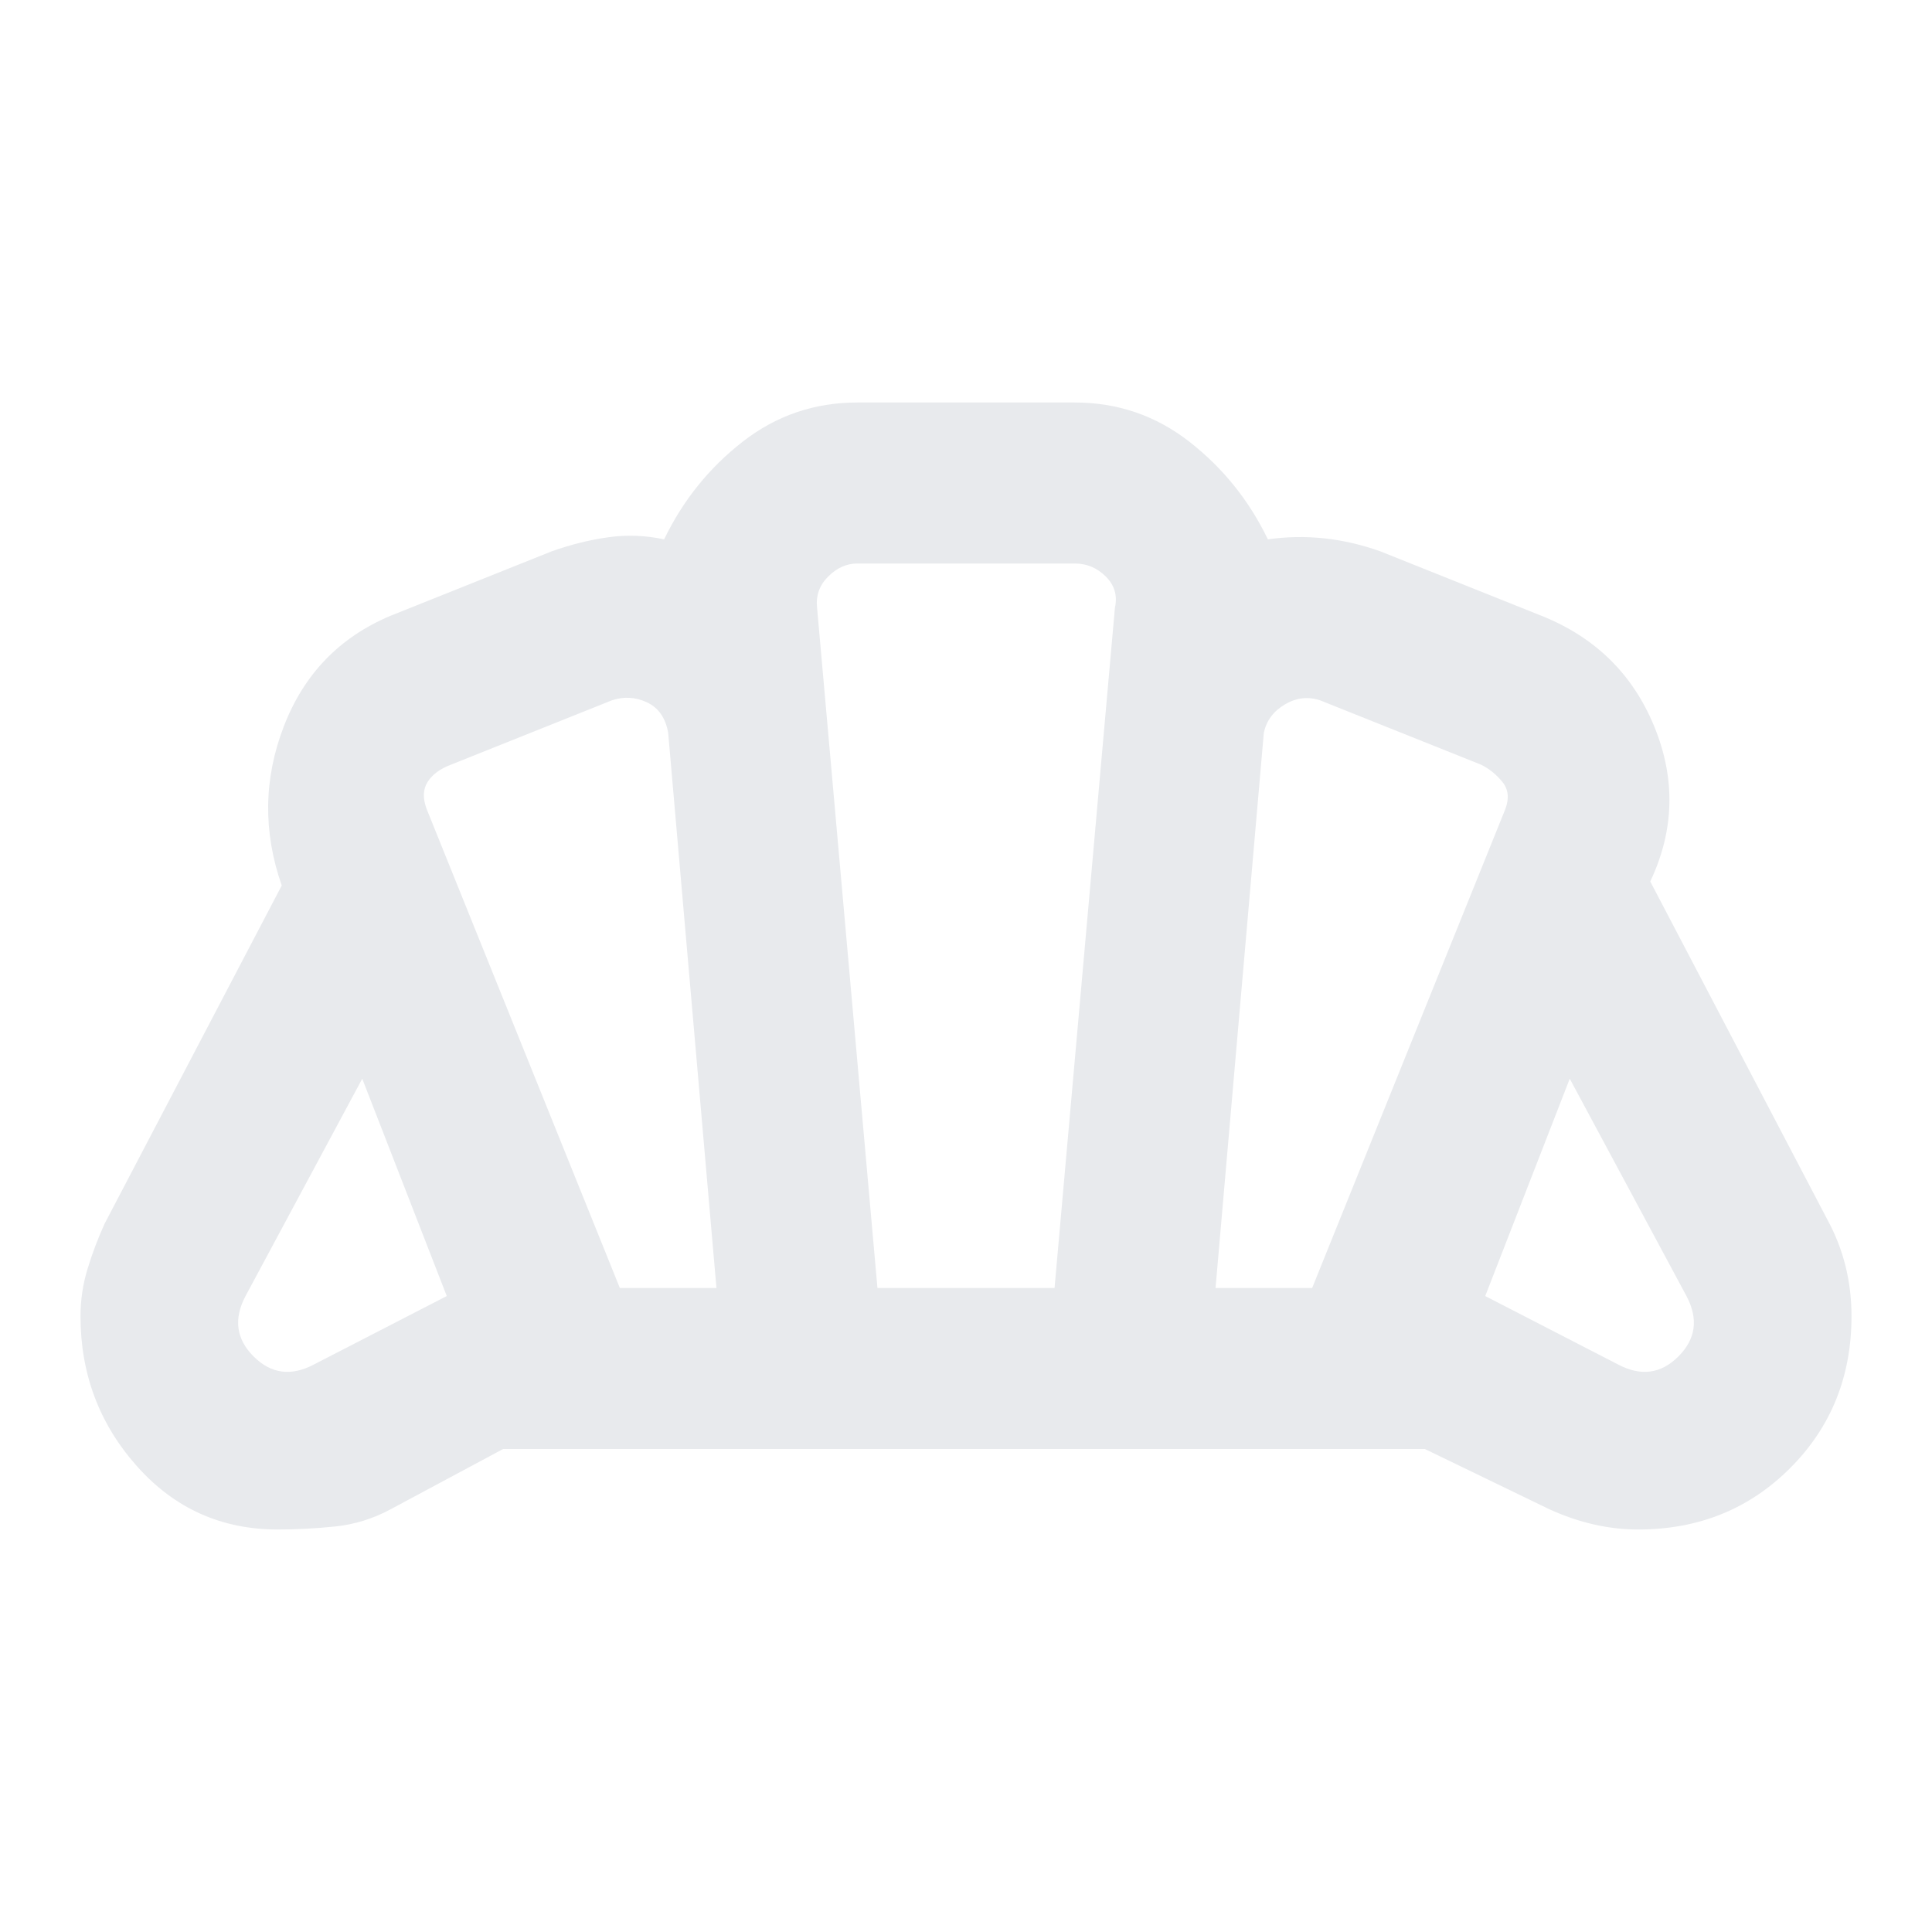
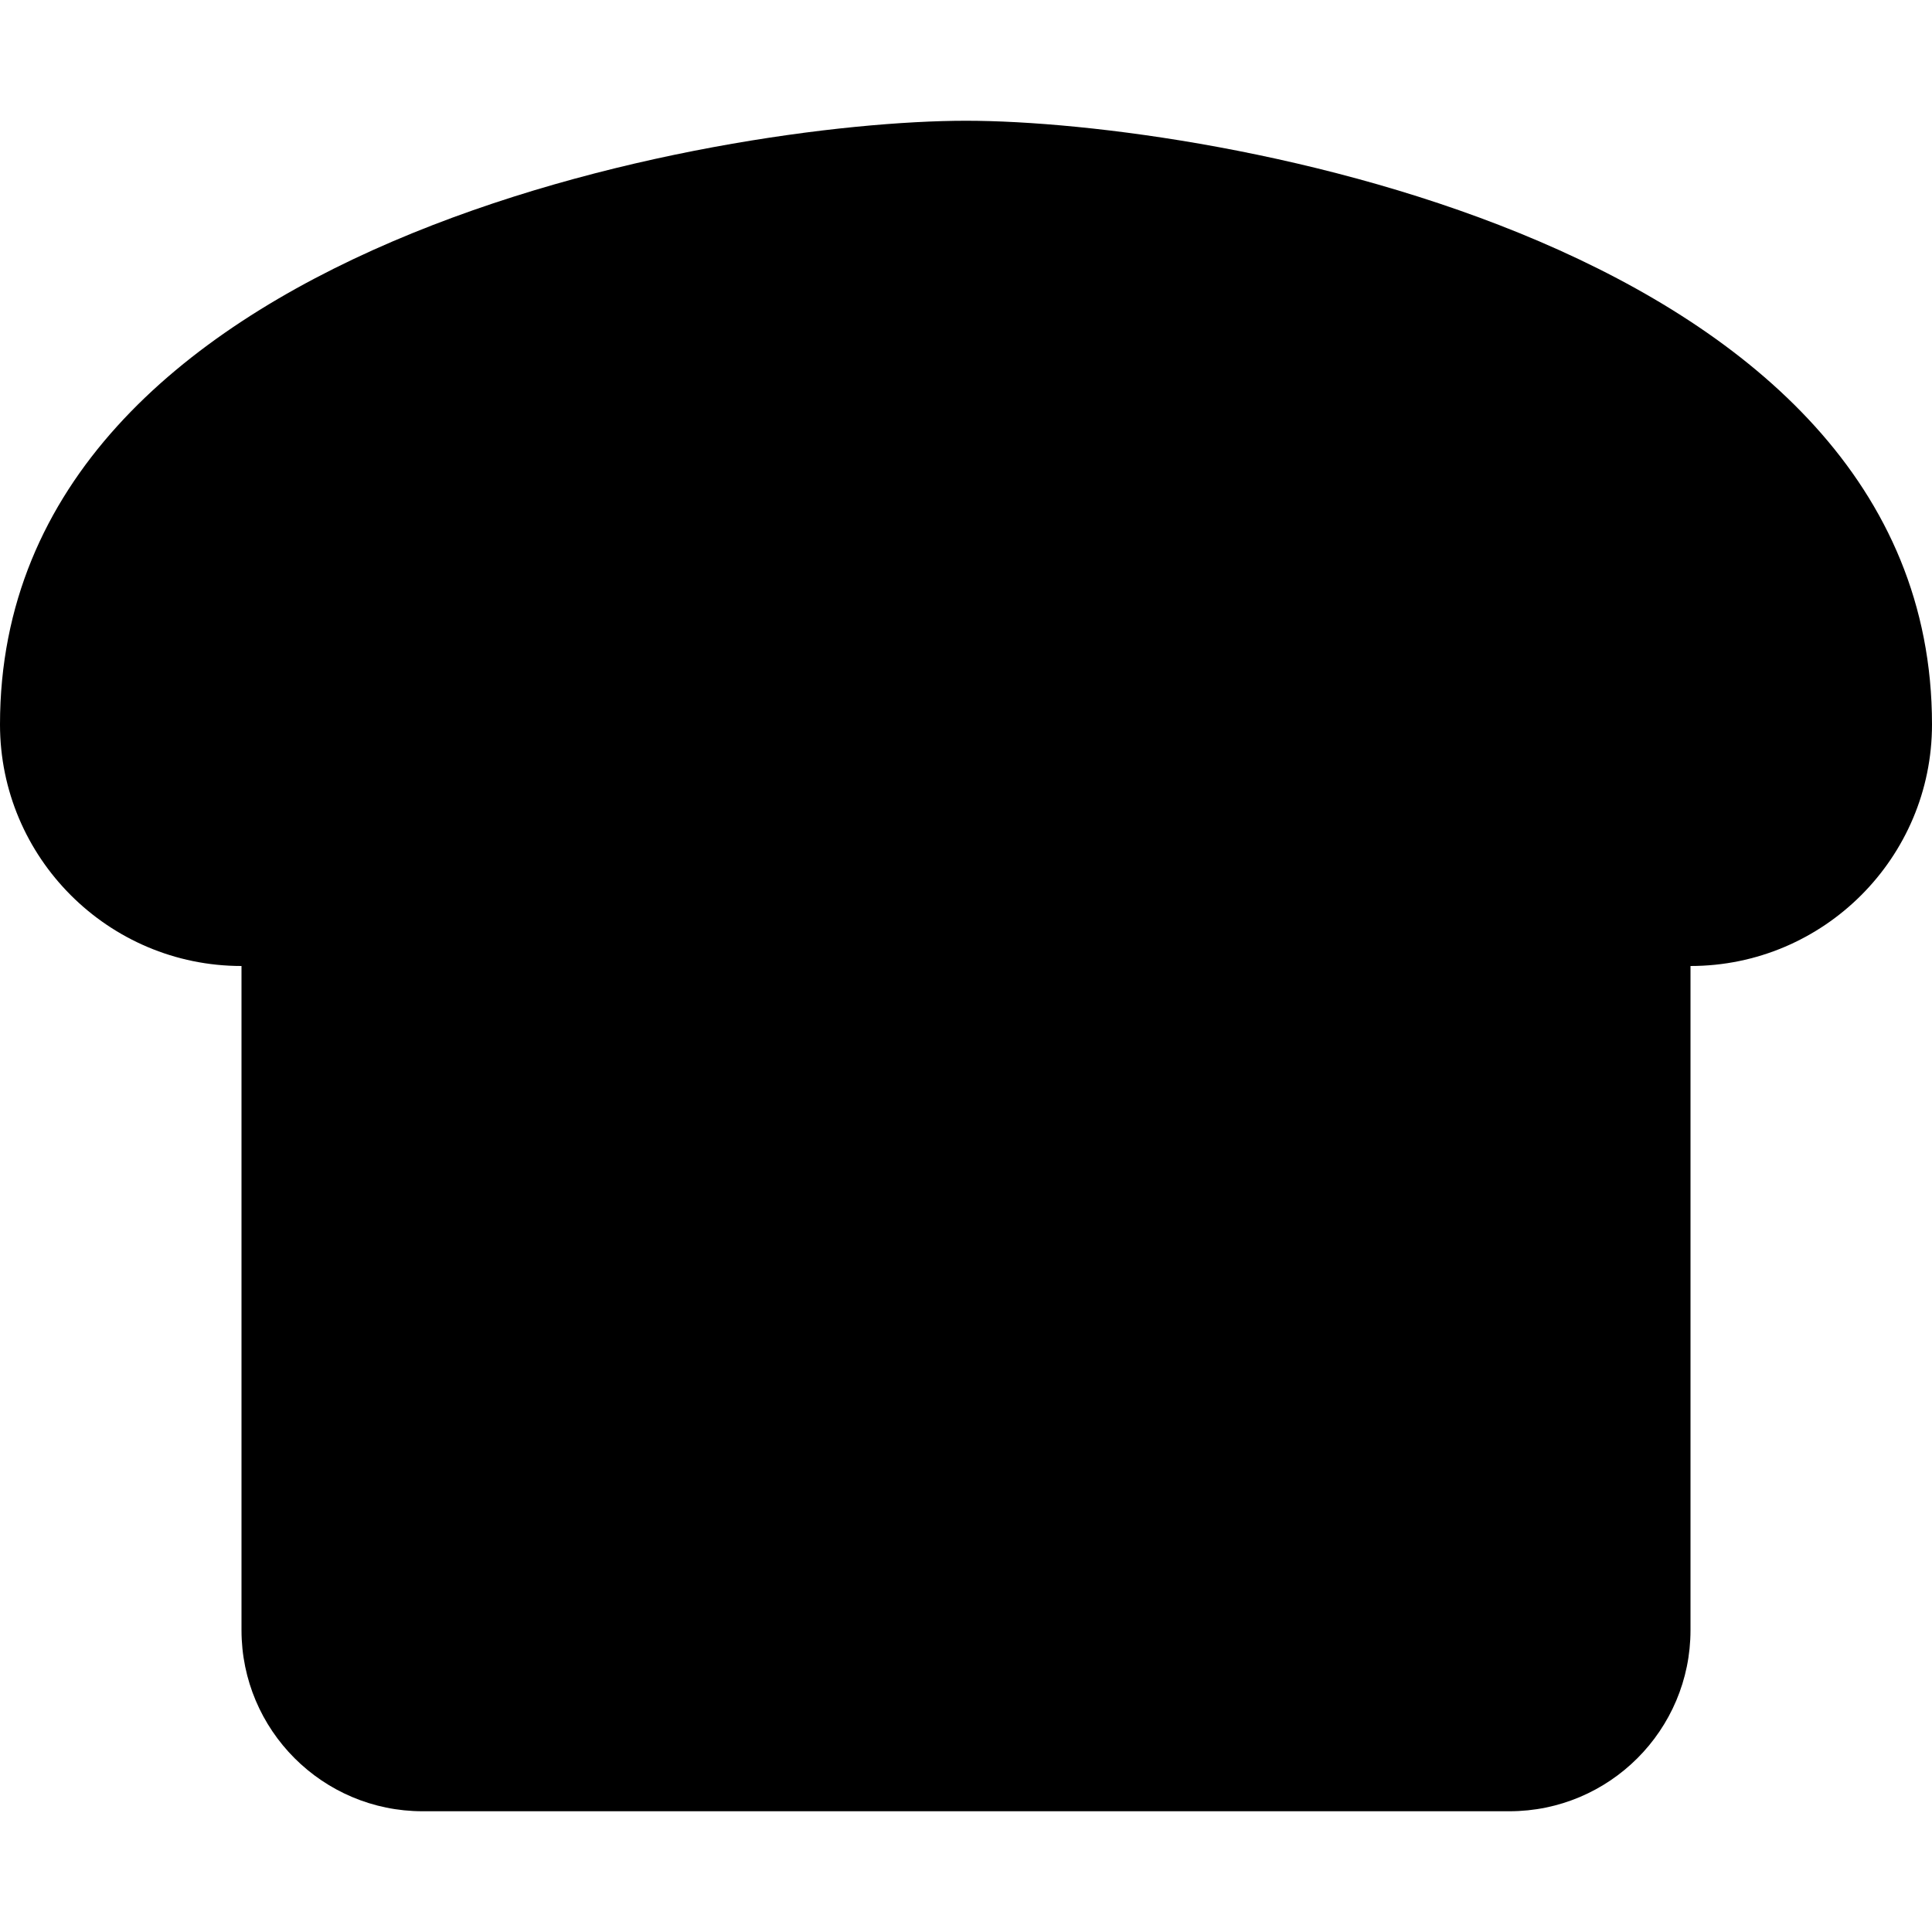
- <svg xmlns="http://www.w3.org/2000/svg" height="24px" viewBox="0 -960 960 960" width="24px" fill="#e8eaed">
-   <path d="M804-282q17 9 30-4t4-30l-58-108-42 108 66 34Zm-200-38h48l96-238q3-8-1.5-13.5T736-580l-80-32q-9-3-17.5 2T628-596l-24 276Zm-296 0h48l-24-276q-2-11-10.5-15t-17.5-1l-80 32q-8 3-11.5 8.5T212-558l96 238Zm-152 38 66-34-42-108-58 108q-9 17 4 30t30 4Zm280-38h88l30-338q2-9-4.5-15.5T534-680H426q-8 0-14.5 6.5T406-658l30 338ZM138-200q-42 0-70-31.5T40-306q0-12 3.5-23.5T52-352l88-168q-14-40 1-79t53-55l80-32q14-5 28-7t28 1q14-29 39-48.5t57-19.5h108q32 0 57 19.5t39 48.5q14-2 28-.5t28 6.5l80 32q40 16 56 55t-2 77l88 168q6 11 9 23t3 25q0 45-30.5 75.5T814-200q-11 0-22-2.5t-22-7.5l-62-30H250l-56 30q-13 7-27.5 8.5T138-200Zm342-280Z" />
+ <svg xmlns="http://www.w3.org/2000/svg" viewBox="0 0 512 512">
+   <path d="M256 32C192 32 0 64 0 192c0 35.3 28.7 64 64 64V432c0 26.5 21.5 48 48 48H400c26.5 0 48-21.5 48-48V256c35.3 0 64-28.7 64-64C512 64 320 32 256 32z" />
</svg>
